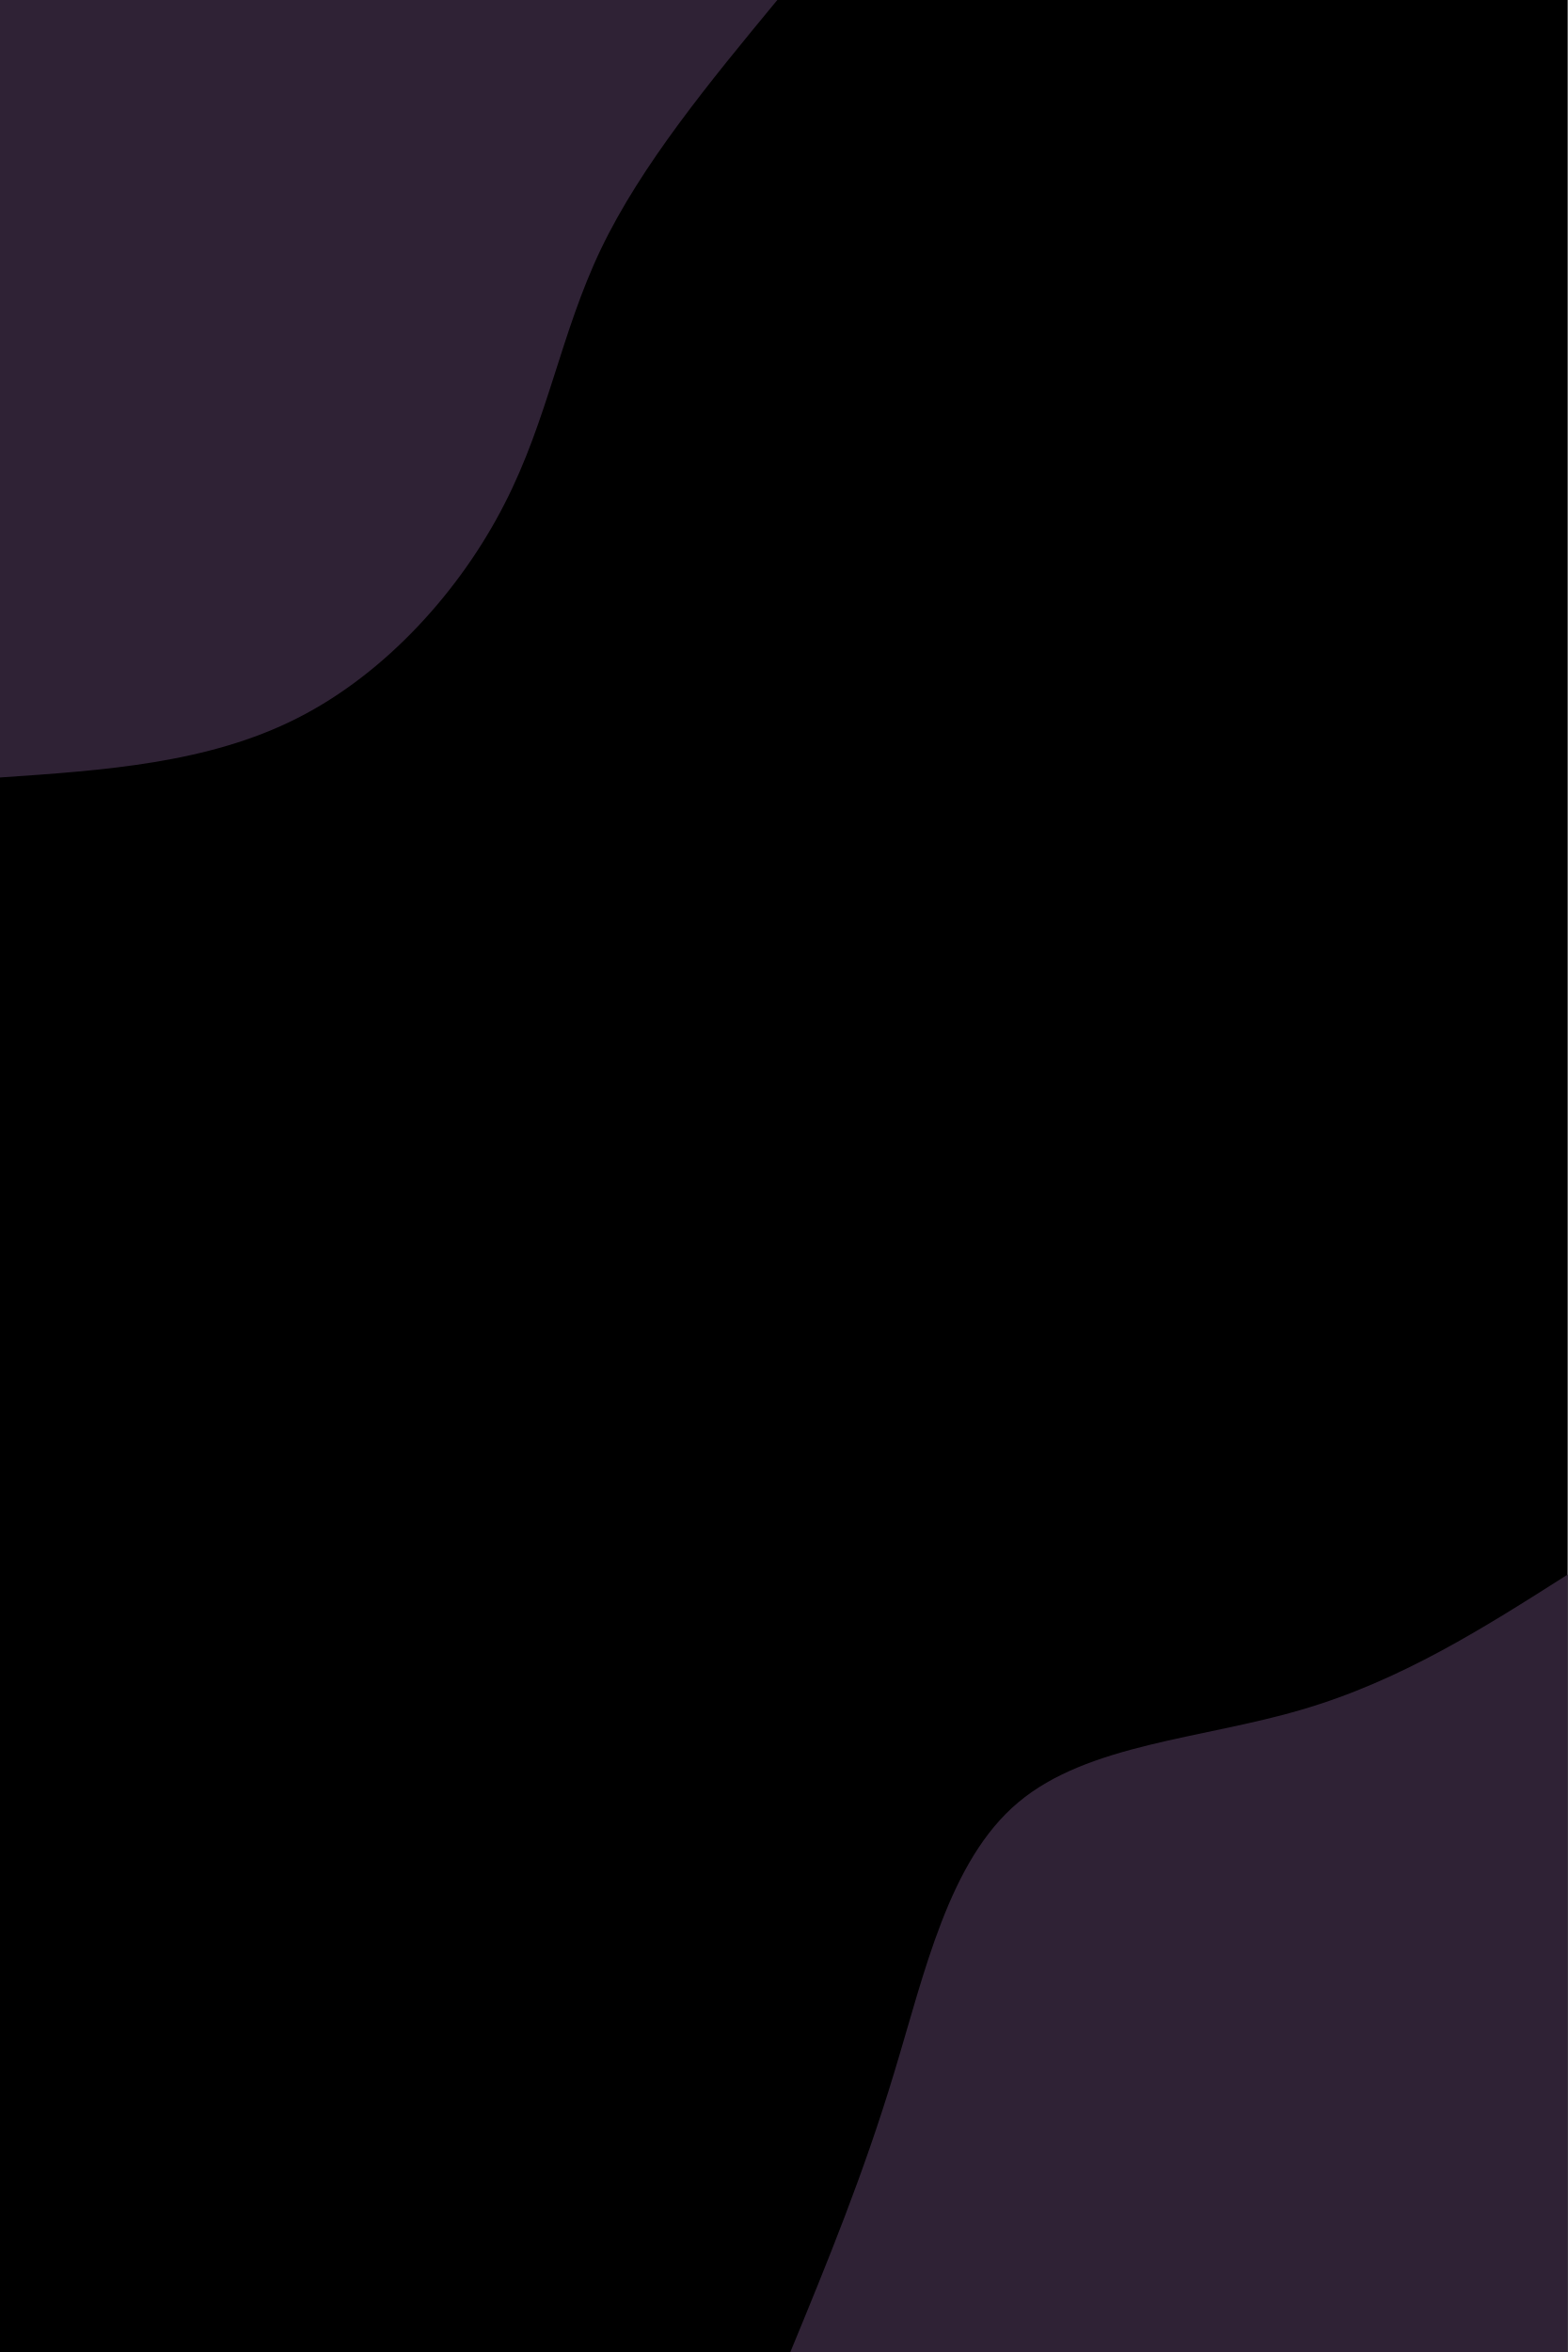
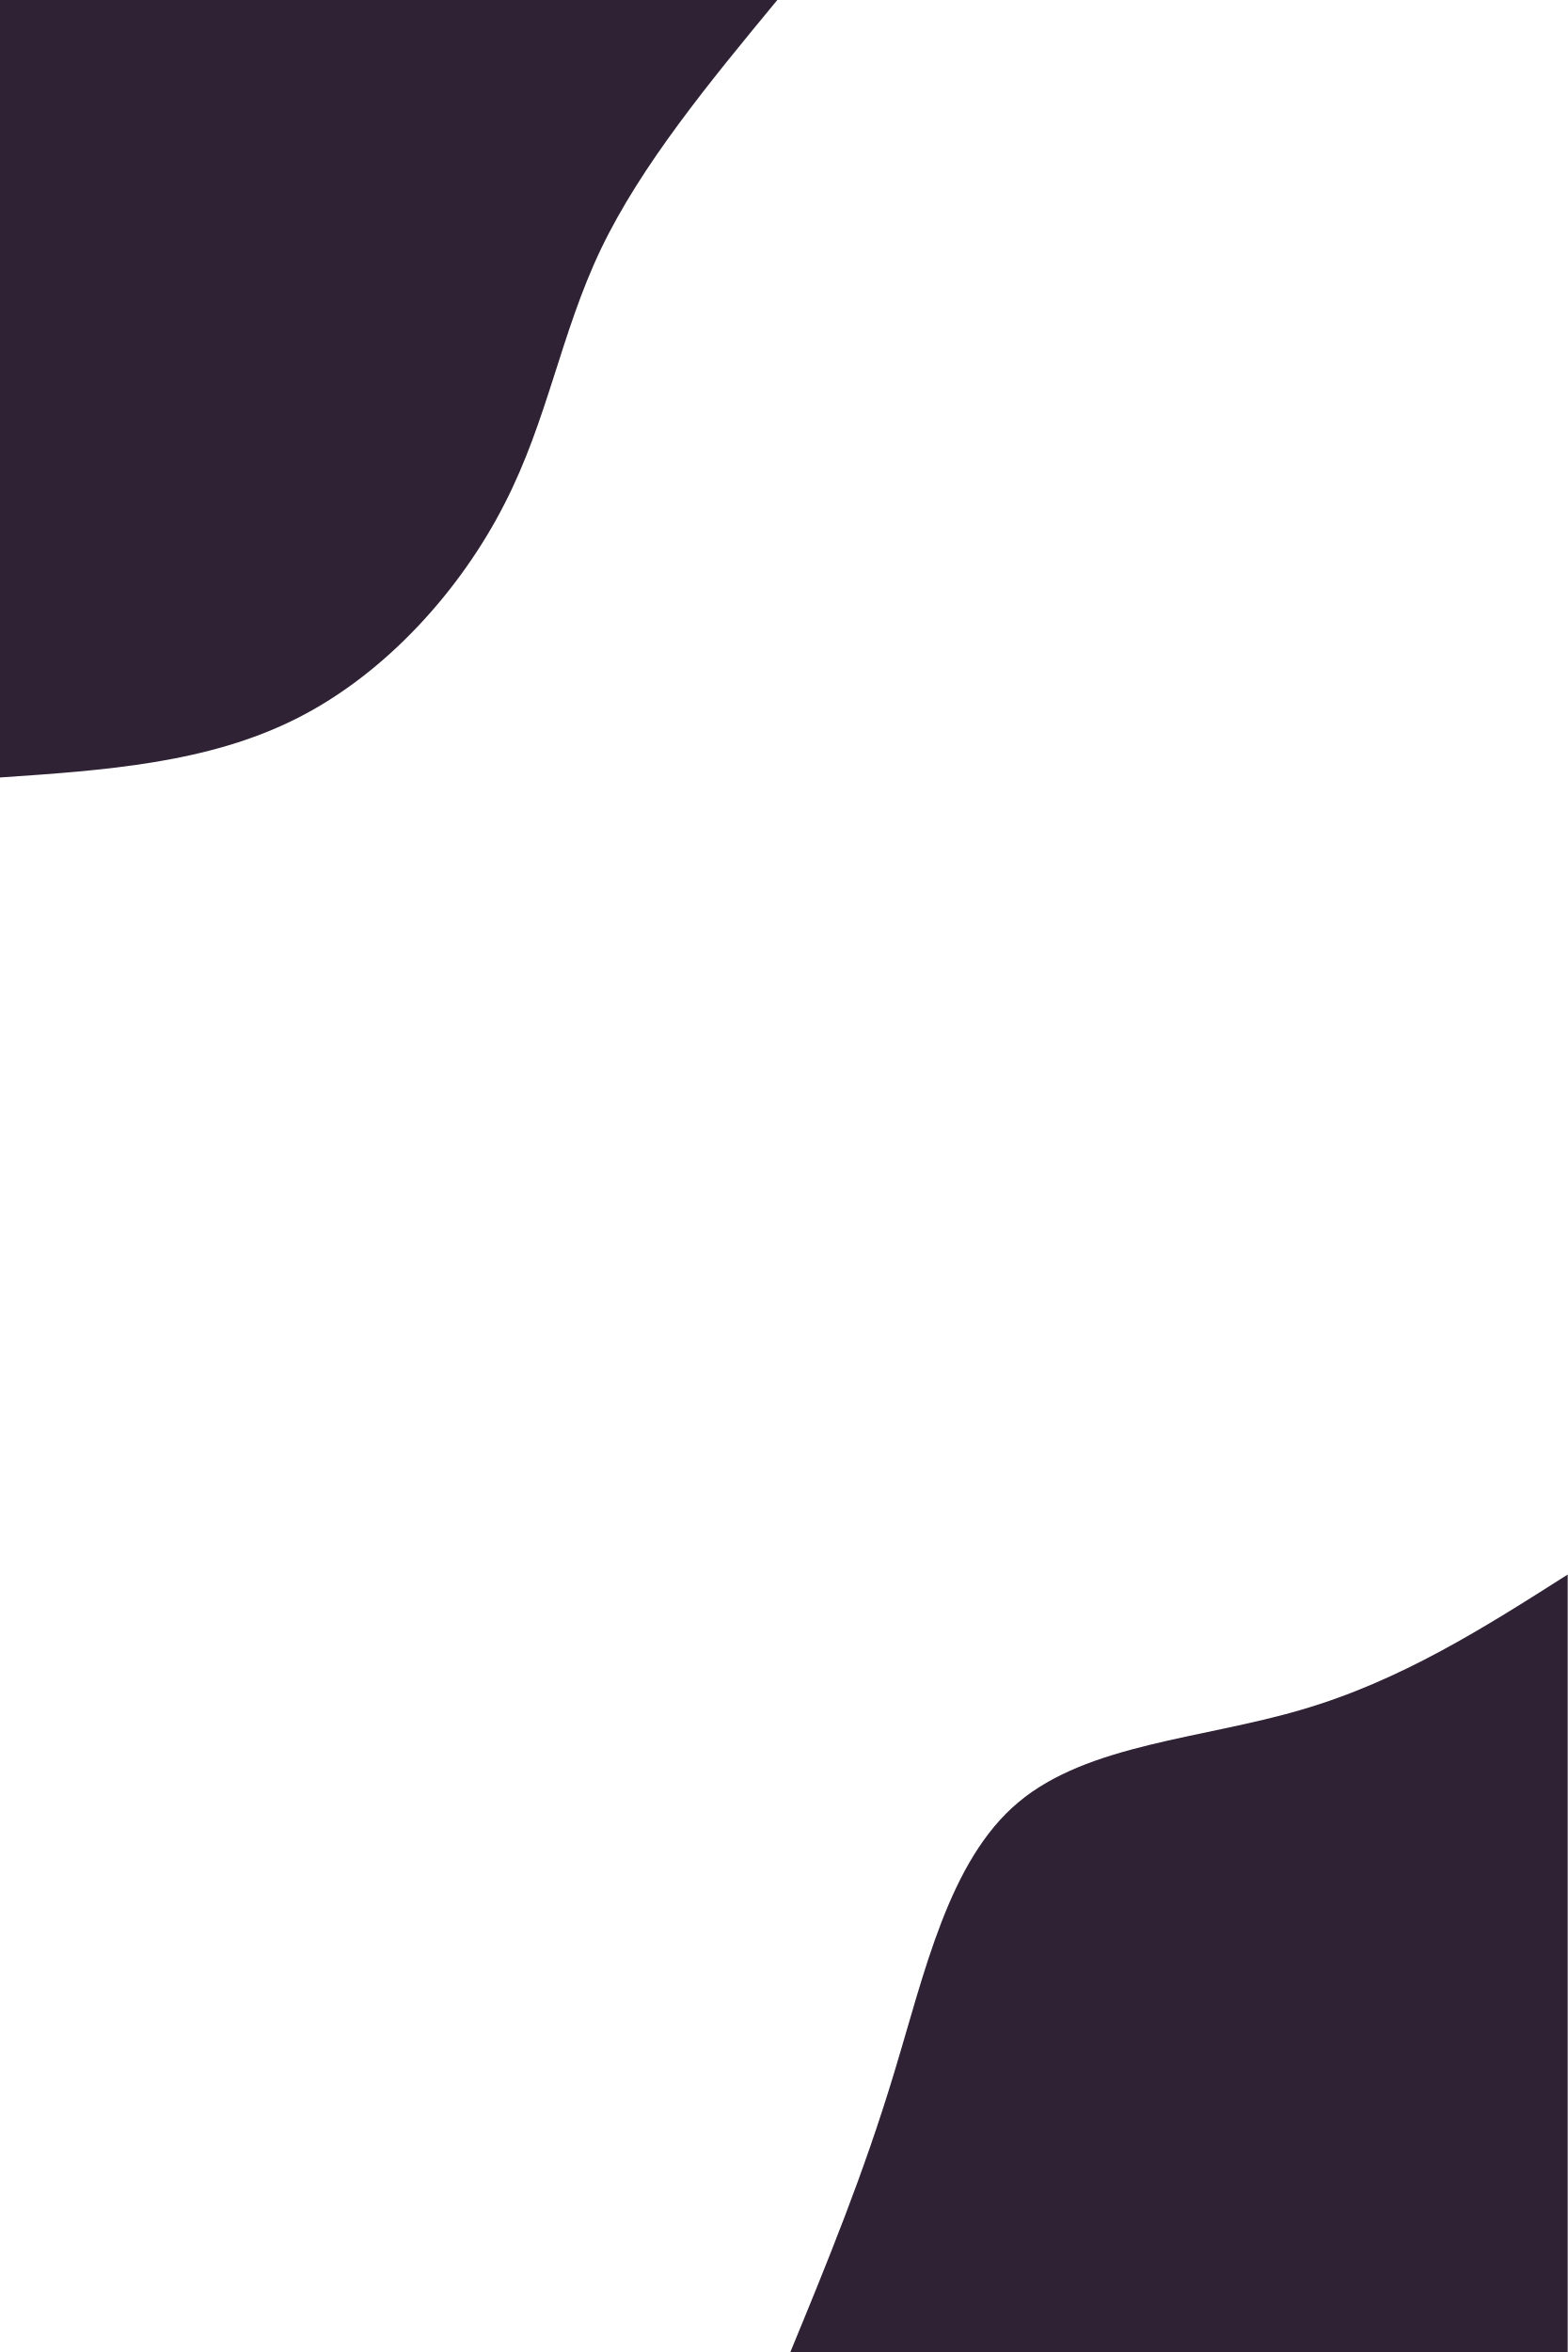
<svg xmlns="http://www.w3.org/2000/svg" id="visual" viewBox="0 0 600 900" width="600" height="900" version="1.1">
-   <rect x="0" y="0" width="600" height="900" fill="#000000" />
+   <rect x="0" y="0" width="600" height="900" fill="none" />
  <defs>
    <linearGradient id="grad1_0" x1="0%" y1="100%" x2="100%" y2="0%">
-       <stop offset="30%" stop-color="#000000" stop-opacity="1" />
-       <stop offset="70%" stop-color="#000000" stop-opacity="1" />
+       <stop offset="30%" stop-color="none" stop-opacity="1" />
+       <stop offset="70%" stop-color="none" stop-opacity="1" />
    </linearGradient>
  </defs>
  <defs>
    <linearGradient id="grad2_0" x1="0%" y1="100%" x2="100%" y2="0%">
-       <stop offset="30%" stop-color="#000000" stop-opacity="1" />
-       <stop offset="70%" stop-color="#000000" stop-opacity="1" />
+       <stop offset="30%" stop-color="none" stop-opacity="1" />
+       <stop offset="70%" stop-color="none" stop-opacity="1" />
    </linearGradient>
  </defs>
  <g transform="translate(600, 900)">
    <path d="M-297.5 0C-283.4 -34.2 -269.4 -68.3 -257.8 -106.8C-246.1 -145.2 -236.9 -188 -210.3 -210.3C-183.7 -232.7 -139.7 -234.6 -101.8 -245.8C-63.8 -256.9 -31.9 -277.2 0 -297.5L0 0Z" fill="#2F2235">
</path>
  </g>
  <g transform="translate(0, 0)">
    <path d="M297.5 0C271.5 31.5 245.5 63 230 95.3C214.6 127.5 209.7 160.6 193 193C176.4 225.5 148 257.5 113.8 274.8C79.7 292.1 39.8 294.8 0 297.5L0 0Z" fill="#2F2235">
</path>
  </g>
</svg>
